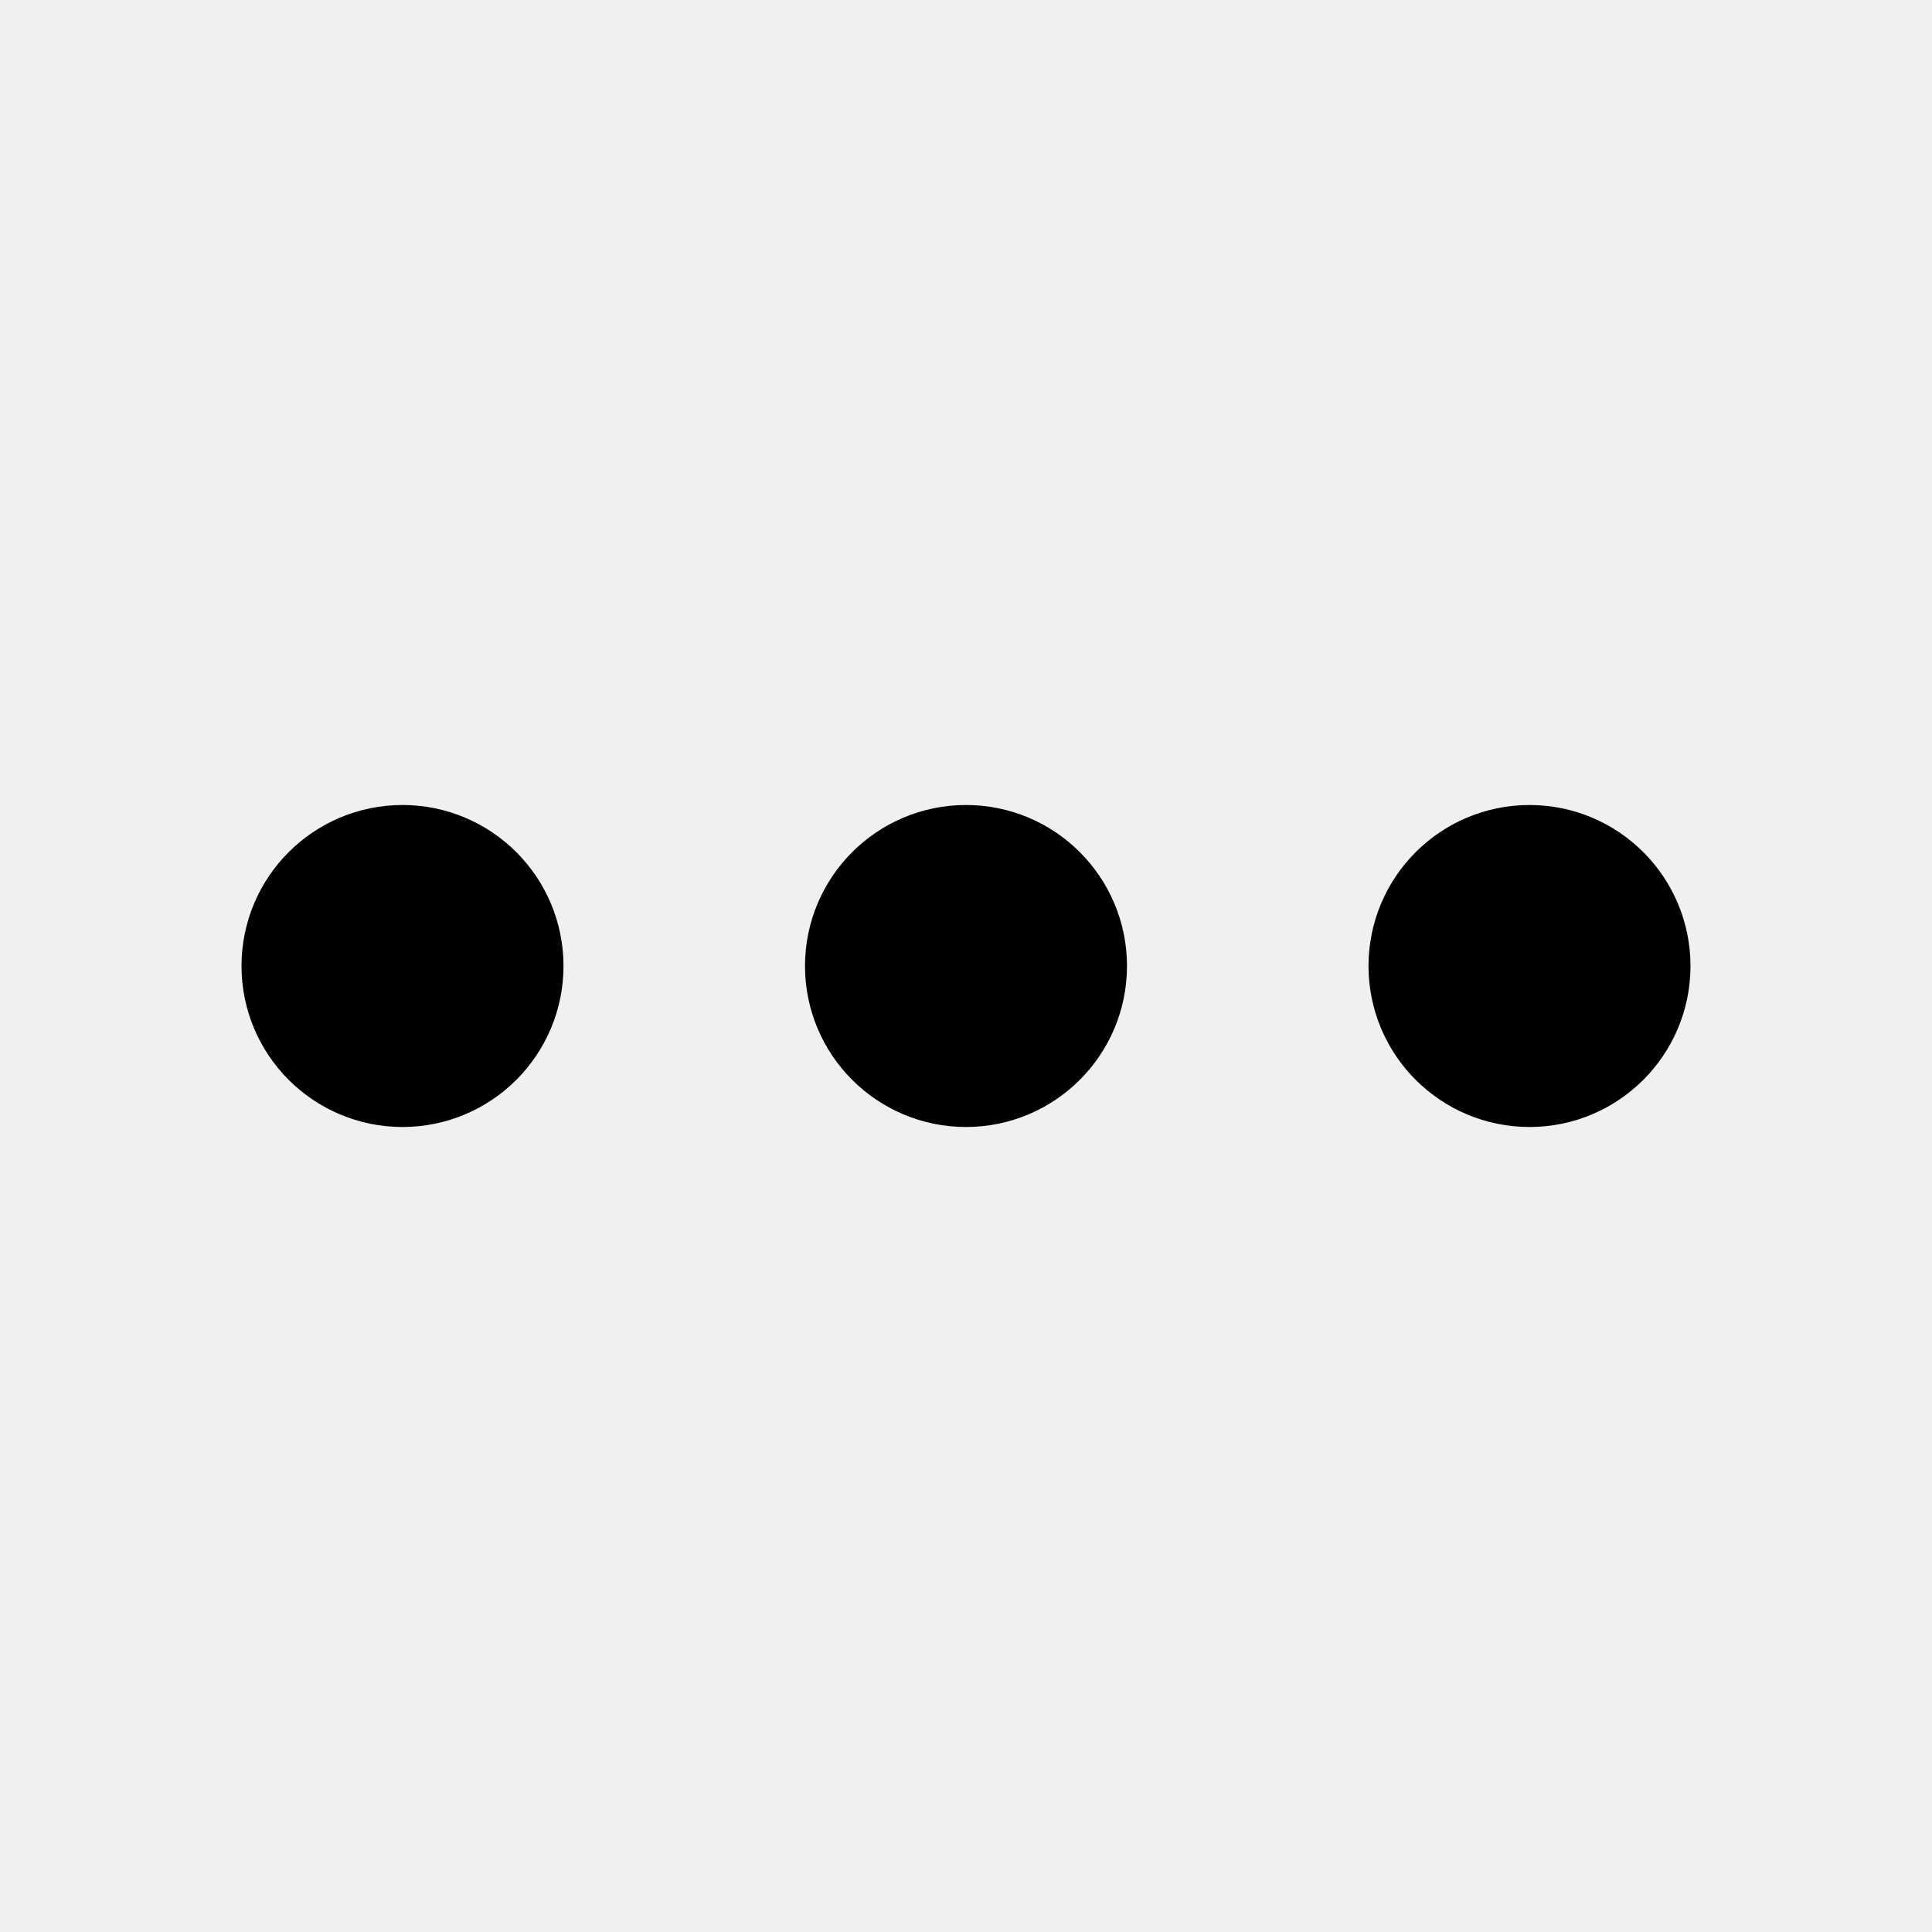
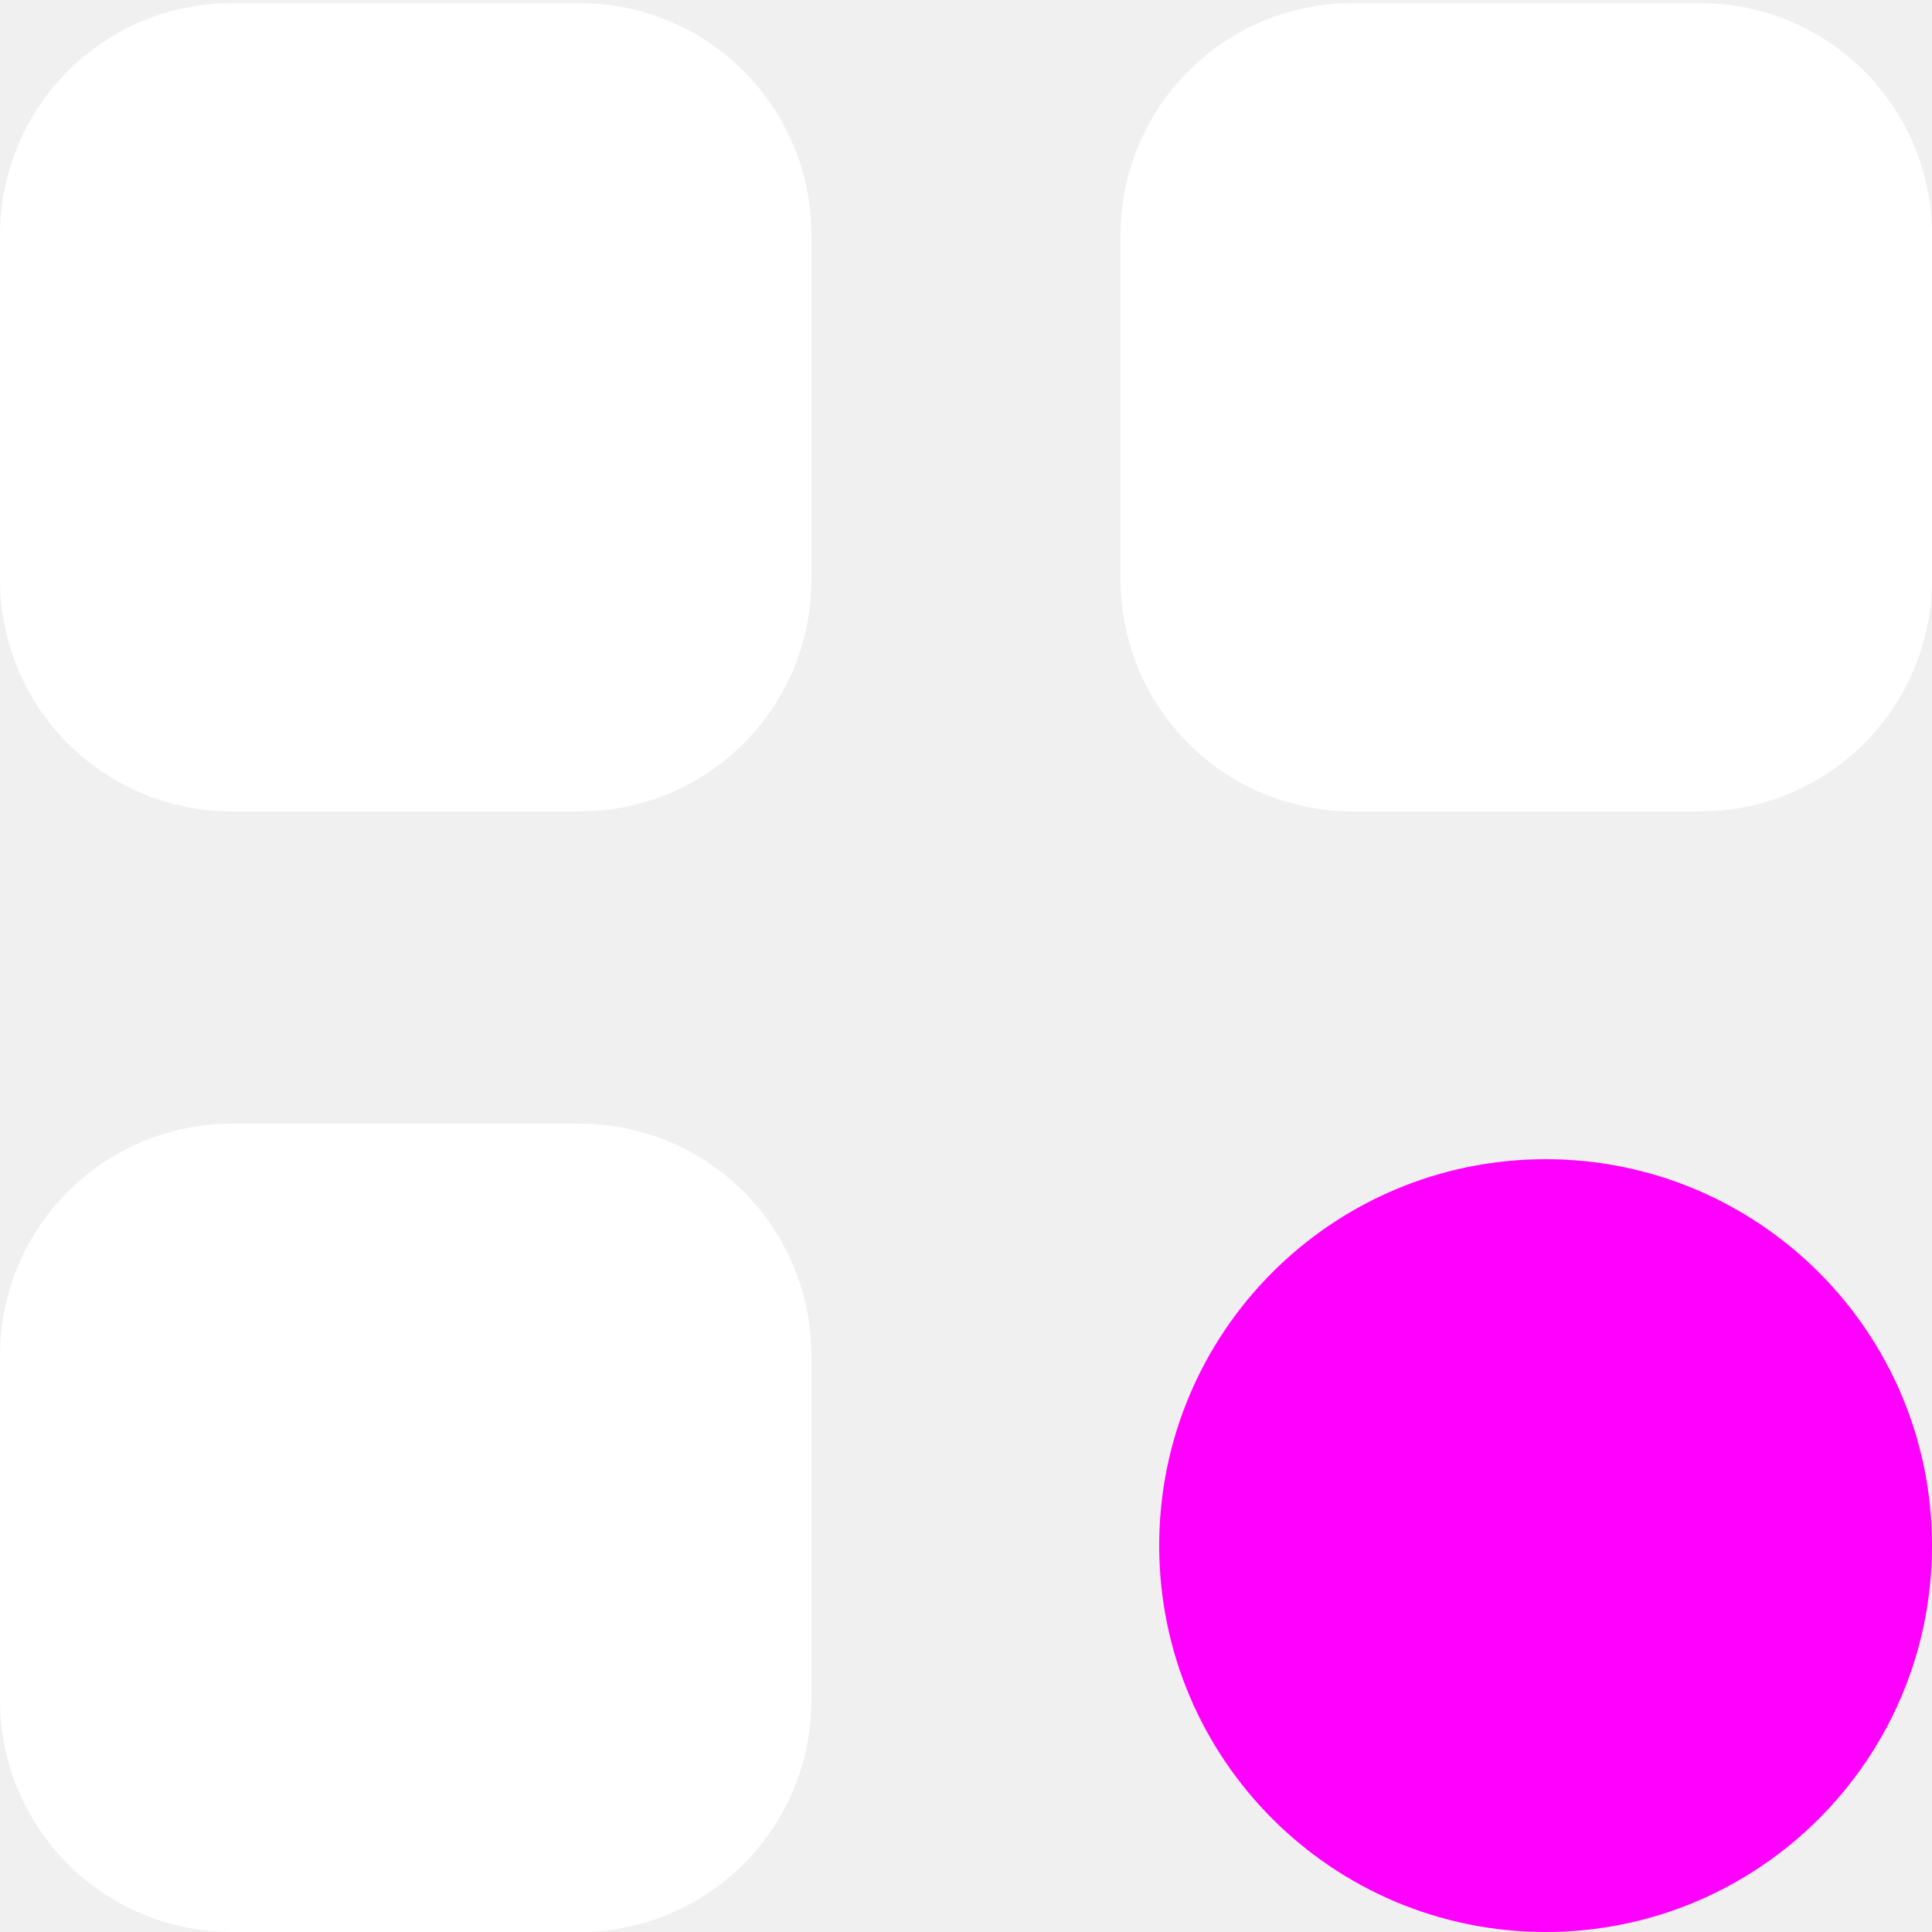
- <svg xmlns="http://www.w3.org/2000/svg" width="24" height="24" viewBox="0 0 24 24" fill="none">
-   <path d="M12 13C12.552 13 13 12.552 13 12C13 11.448 12.552 11 12 11C11.448 11 11 11.448 11 12C11 12.552 11.448 13 12 13Z" stroke="black" stroke-width="2" stroke-linecap="round" stroke-linejoin="round" />
-   <path d="M19 13C19.552 13 20 12.552 20 12C20 11.448 19.552 11 19 11C18.448 11 18 11.448 18 12C18 12.552 18.448 13 19 13Z" stroke="black" stroke-width="2" stroke-linecap="round" stroke-linejoin="round" />
-   <path d="M5 13C5.552 13 6 12.552 6 12C6 11.448 5.552 11 5 11C4.448 11 4 11.448 4 12C4 12.552 4.448 13 5 13Z" stroke="black" stroke-width="2" stroke-linecap="round" stroke-linejoin="round" />
+ <svg xmlns="http://www.w3.org/2000/svg" width="10" height="10" viewBox="0 0 10 10" fill="none">
+   <path d="M1.2 1.876V1.216H3V3H1.2V1.876Z" stroke="white" stroke-linejoin="round" stroke-width="2.4" />
+   <path d="M7 1.876V1.216H8.8V3H7V1.876Z" stroke="white" stroke-linejoin="round" stroke-width="2.4" />
+   <path d="M1.2 7.676V7.016H3V8.8H1.2V7.676Z" stroke="white" stroke-linejoin="round" stroke-width="2.4" />
+   <circle cx="8" cy="8" r="2" fill="#FF00FF" />
</svg>
